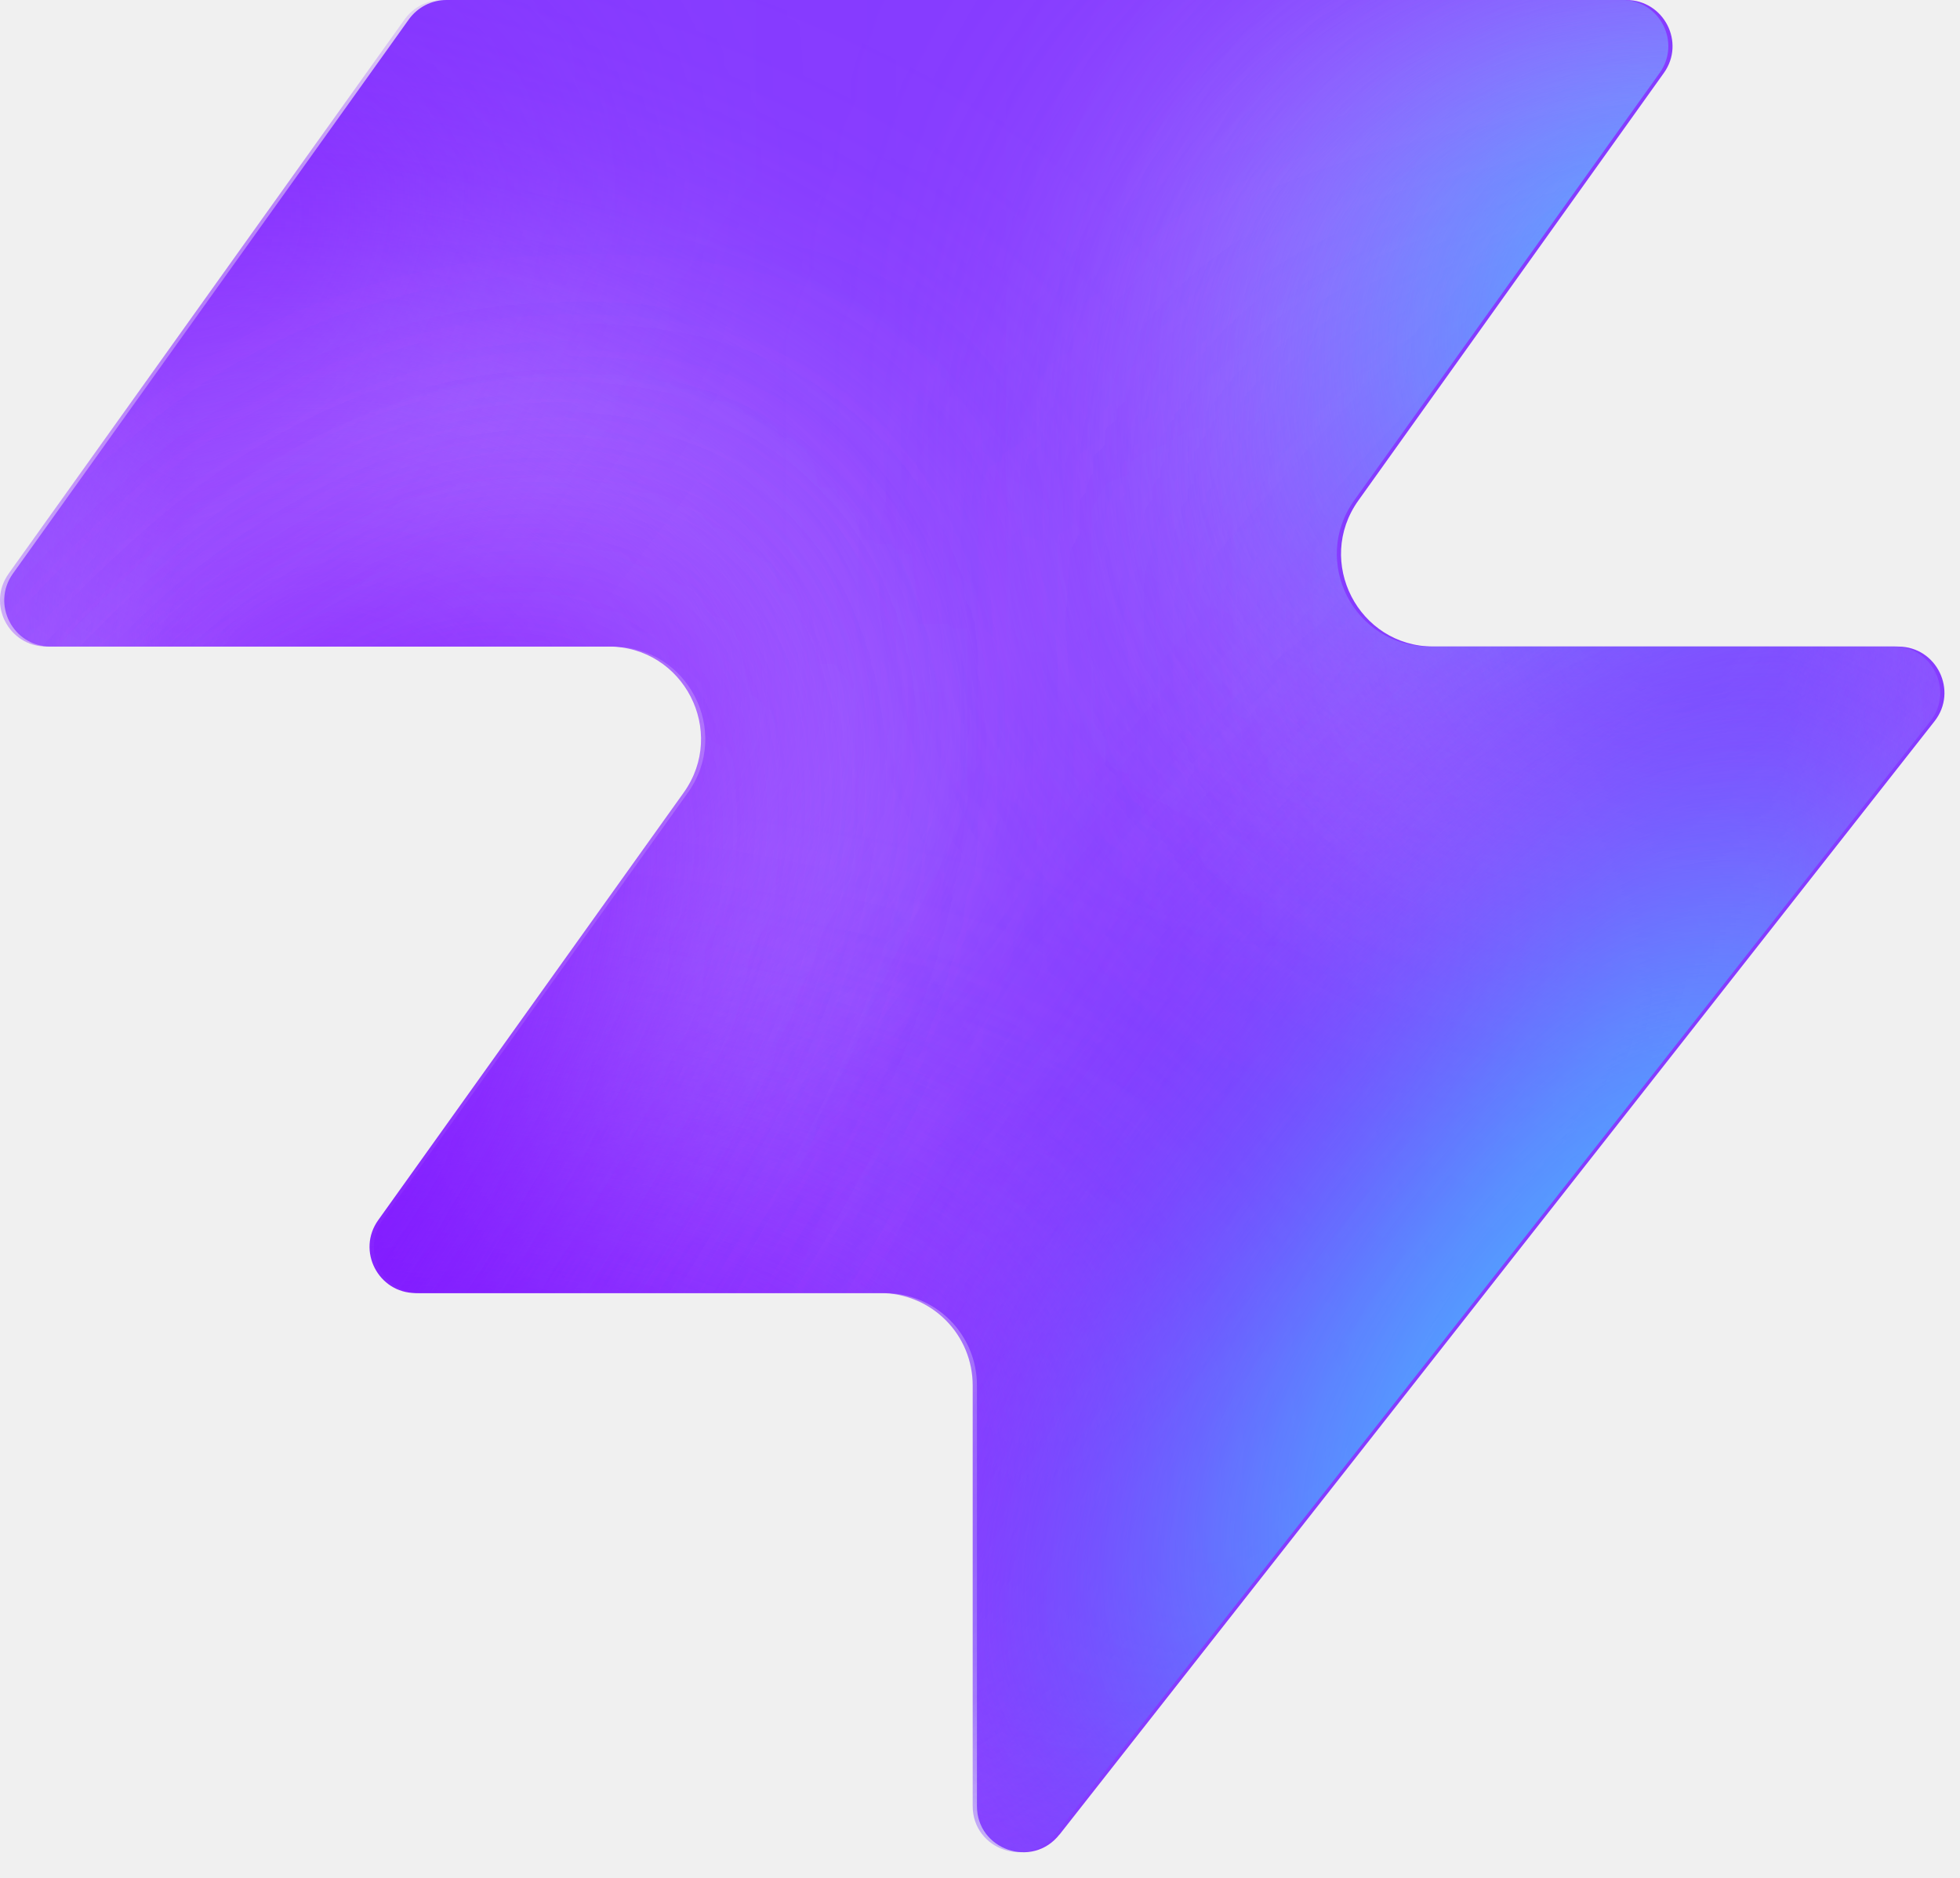
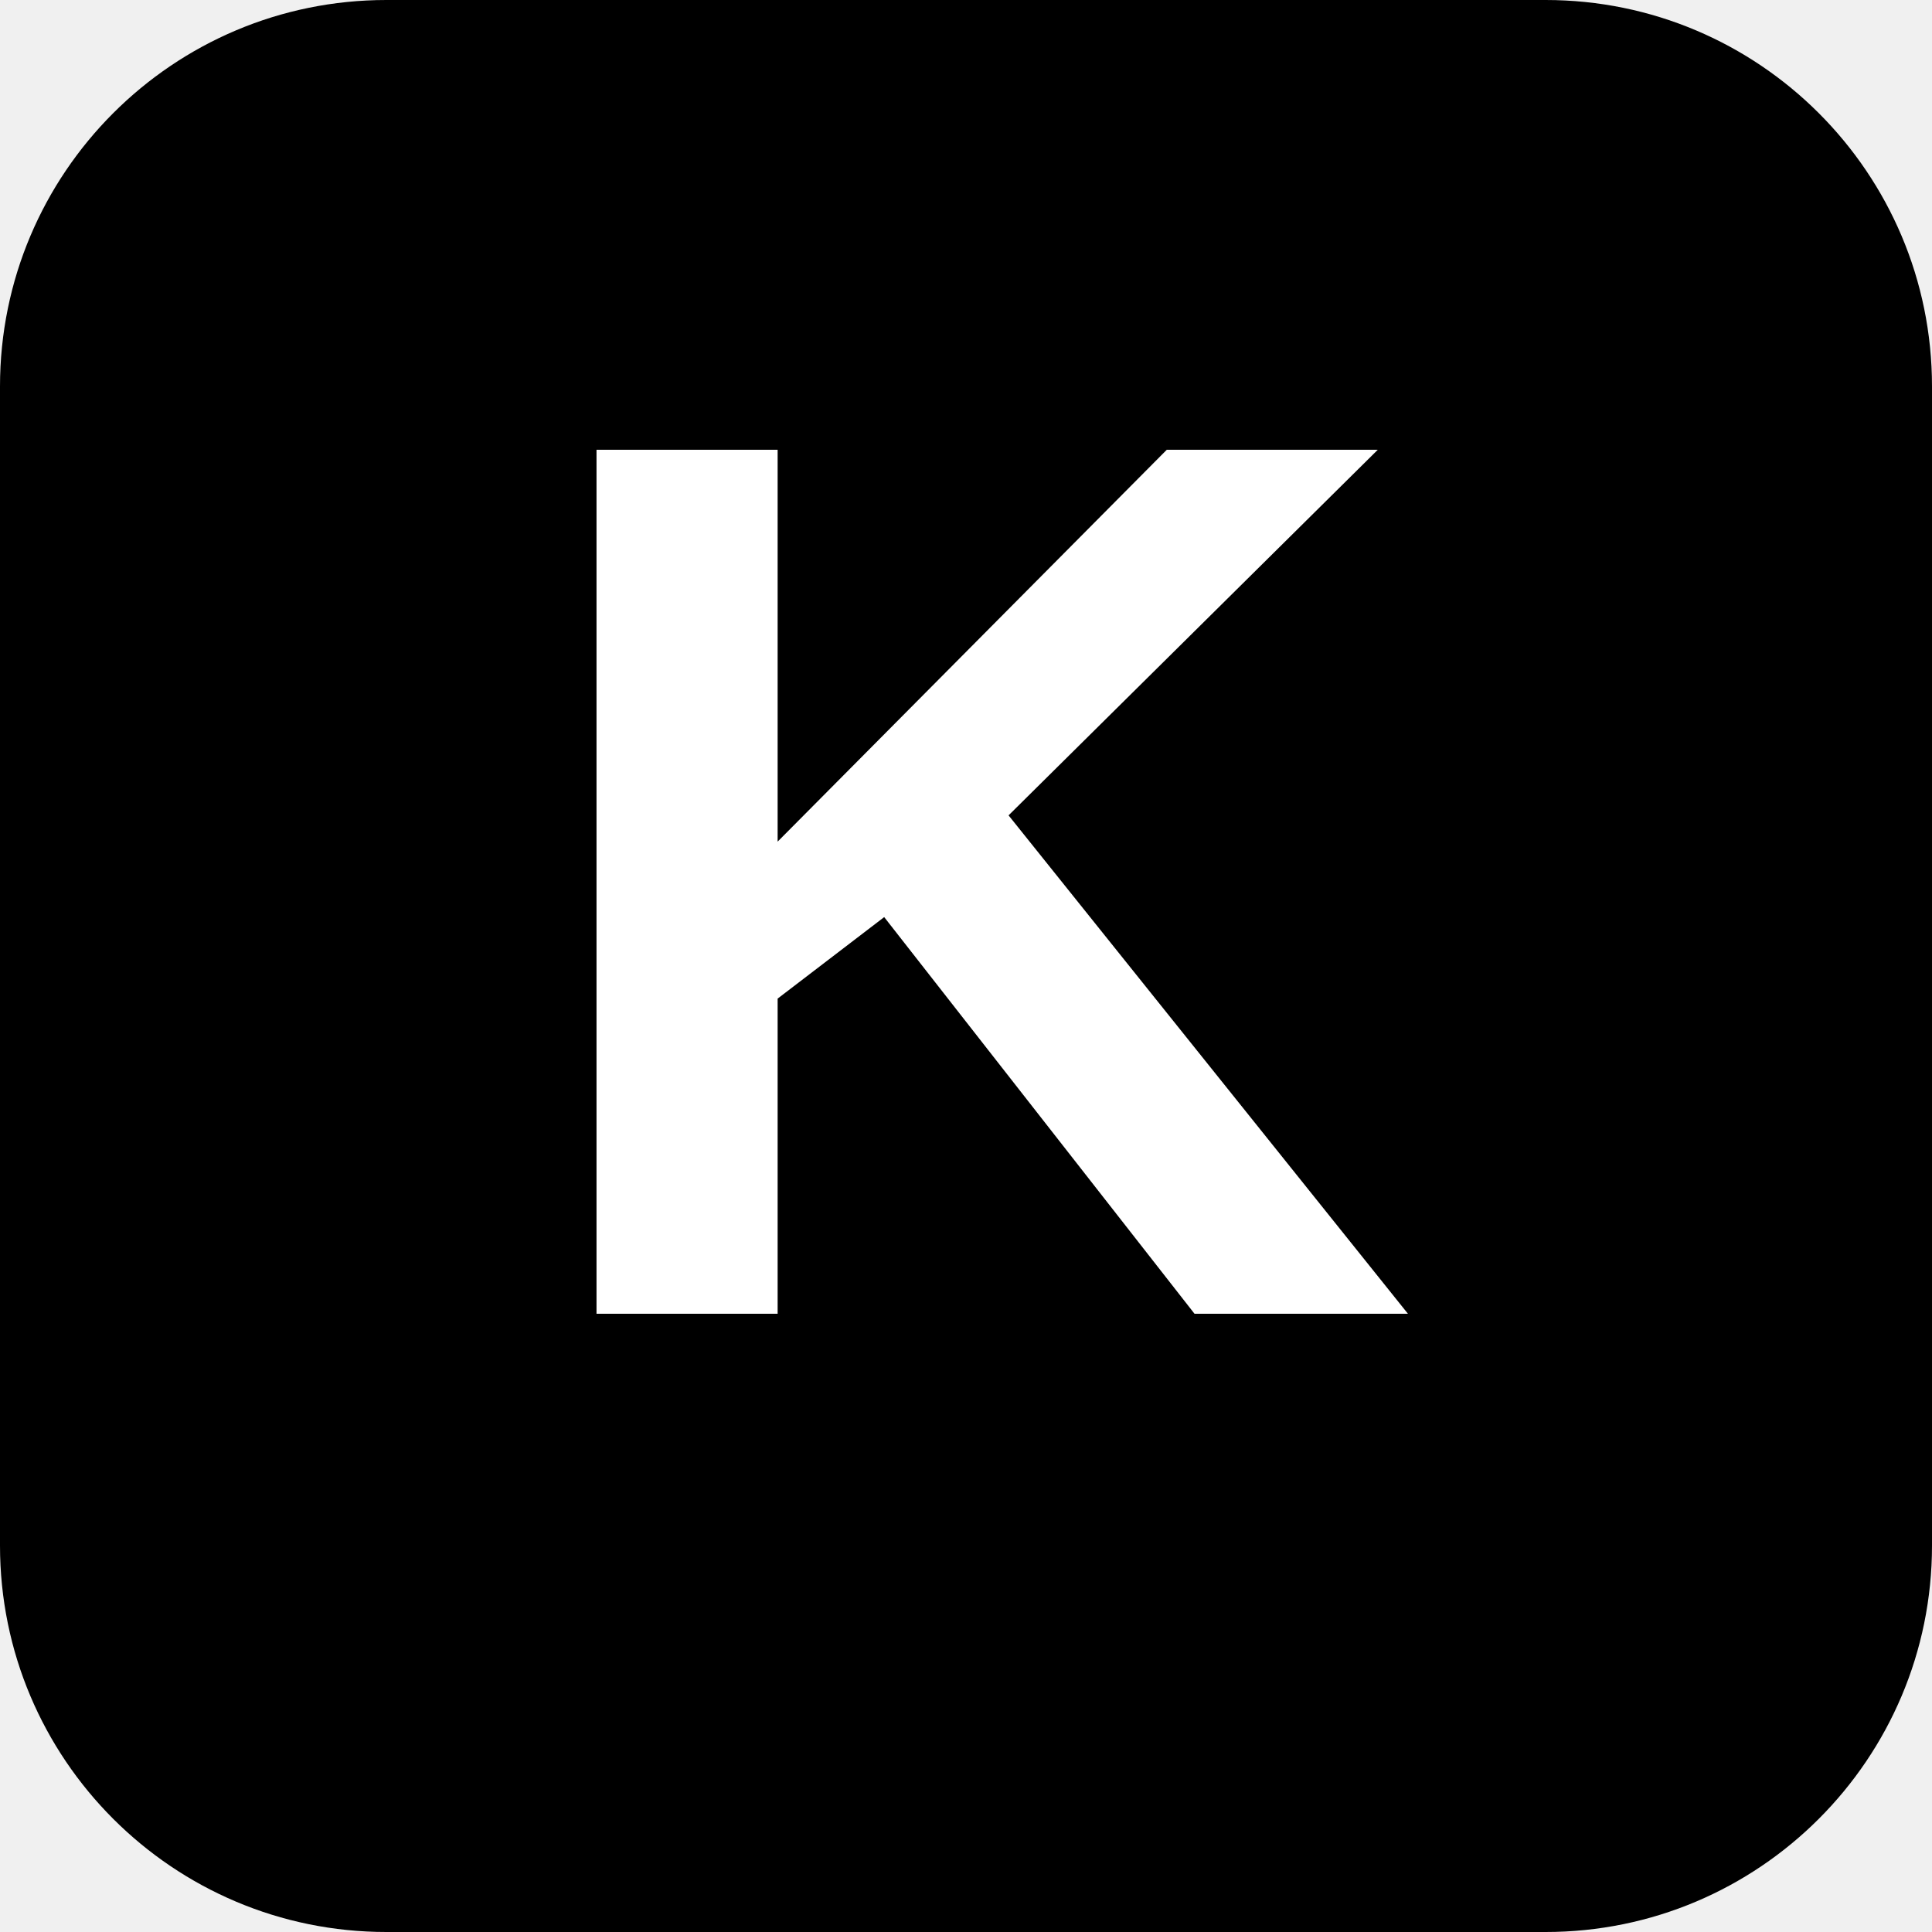
- <svg xmlns="http://www.w3.org/2000/svg" width="48" height="46" fill="none" viewBox="0 0 48 46">
-   <path fill="#863bff" d="M25.946 44.938c-.664.845-2.021.375-2.021-.698V33.937a2.26 2.26 0 0 0-2.262-2.262H10.287c-.92 0-1.456-1.04-.92-1.788l7.48-10.471c1.07-1.497 0-3.578-1.842-3.578H1.237c-.92 0-1.456-1.04-.92-1.788L10.013.474c.214-.297.556-.474.92-.474h28.894c.92 0 1.456 1.04.92 1.788l-7.48 10.471c-1.07 1.498 0 3.579 1.842 3.579h11.377c.943 0 1.473 1.088.89 1.83L25.947 44.94z" style="fill:#863bff;fill:color(display-p3 .525 .23 1);fill-opacity:1" />
-   <mask id="a" width="48" height="46" x="0" y="0" maskUnits="userSpaceOnUse" style="mask-type:alpha">
-     <path fill="#000" d="M25.842 44.938c-.664.844-2.021.375-2.021-.698V33.937a2.26 2.26 0 0 0-2.262-2.262H10.183c-.92 0-1.456-1.04-.92-1.788l7.48-10.471c1.07-1.498 0-3.579-1.842-3.579H1.133c-.92 0-1.456-1.04-.92-1.787L9.91.473c.214-.297.556-.474.92-.474h28.894c.92 0 1.456 1.04.92 1.788l-7.48 10.471c-1.07 1.498 0 3.578 1.842 3.578h11.377c.943 0 1.473 1.088.89 1.832L25.843 44.94z" style="fill:#000;fill-opacity:1" />
-   </mask>
-   <g mask="url(#a)">
-     <g filter="url(#b)">
-       <ellipse cx="5.508" cy="14.704" fill="#ede6ff" rx="5.508" ry="14.704" style="fill:#ede6ff;fill:color(display-p3 .927 .903 1);fill-opacity:1" transform="matrix(.00324 1 1 -.00324 -4.47 31.516)" />
-     </g>
-     <g filter="url(#c)">
-       <ellipse cx="10.399" cy="29.851" fill="#ede6ff" rx="10.399" ry="29.851" style="fill:#ede6ff;fill:color(display-p3 .927 .903 1);fill-opacity:1" transform="matrix(.00324 1 1 -.00324 -39.328 7.883)" />
-     </g>
-     <g filter="url(#d)">
-       <ellipse cx="5.508" cy="30.487" fill="#7e14ff" rx="5.508" ry="30.487" style="fill:#7e14ff;fill:color(display-p3 .492 .077 1);fill-opacity:1" transform="rotate(89.814 -25.913 -14.639)scale(1 -1)" />
-     </g>
-     <g filter="url(#e)">
-       <ellipse cx="5.508" cy="30.599" fill="#7e14ff" rx="5.508" ry="30.599" style="fill:#7e14ff;fill:color(display-p3 .492 .077 1);fill-opacity:1" transform="rotate(89.814 -32.644 -3.334)scale(1 -1)" />
-     </g>
-     <g filter="url(#f)">
-       <ellipse cx="5.508" cy="30.599" fill="#7e14ff" rx="5.508" ry="30.599" style="fill:#7e14ff;fill:color(display-p3 .492 .077 1);fill-opacity:1" transform="matrix(.00324 1 1 -.00324 -34.34 30.47)" />
-     </g>
-     <g filter="url(#g)">
-       <ellipse cx="14.072" cy="22.078" fill="#ede6ff" rx="14.072" ry="22.078" style="fill:#ede6ff;fill:color(display-p3 .927 .903 1);fill-opacity:1" transform="rotate(93.35 24.506 48.493)scale(-1 1)" />
-     </g>
-     <g filter="url(#h)">
-       <ellipse cx="3.47" cy="21.501" fill="#7e14ff" rx="3.47" ry="21.501" style="fill:#7e14ff;fill:color(display-p3 .492 .077 1);fill-opacity:1" transform="rotate(89.009 28.708 47.59)scale(-1 1)" />
-     </g>
-     <g filter="url(#i)">
-       <ellipse cx="3.47" cy="21.501" fill="#7e14ff" rx="3.47" ry="21.501" style="fill:#7e14ff;fill:color(display-p3 .492 .077 1);fill-opacity:1" transform="rotate(89.009 28.708 47.59)scale(-1 1)" />
-     </g>
-     <g filter="url(#j)">
-       <ellipse cx=".387" cy="8.972" fill="#7e14ff" rx="4.407" ry="29.108" style="fill:#7e14ff;fill:color(display-p3 .492 .077 1);fill-opacity:1" transform="rotate(39.51 .387 8.972)" />
-     </g>
-     <g filter="url(#k)">
-       <ellipse cx="47.523" cy="-6.092" fill="#7e14ff" rx="4.407" ry="29.108" style="fill:#7e14ff;fill:color(display-p3 .492 .077 1);fill-opacity:1" transform="rotate(37.892 47.523 -6.092)" />
-     </g>
-     <g filter="url(#l)">
-       <ellipse cx="41.412" cy="6.333" fill="#47bfff" rx="5.971" ry="9.665" style="fill:#47bfff;fill:color(display-p3 .28 .748 1);fill-opacity:1" transform="rotate(37.892 41.412 6.333)" />
-     </g>
-     <g filter="url(#m)">
-       <ellipse cx="-1.879" cy="38.332" fill="#7e14ff" rx="4.407" ry="29.108" style="fill:#7e14ff;fill:color(display-p3 .492 .077 1);fill-opacity:1" transform="rotate(37.892 -1.88 38.332)" />
-     </g>
-     <g filter="url(#n)">
-       <ellipse cx="-1.879" cy="38.332" fill="#7e14ff" rx="4.407" ry="29.108" style="fill:#7e14ff;fill:color(display-p3 .492 .077 1);fill-opacity:1" transform="rotate(37.892 -1.88 38.332)" />
-     </g>
-     <g filter="url(#o)">
-       <ellipse cx="35.651" cy="29.907" fill="#7e14ff" rx="4.407" ry="29.108" style="fill:#7e14ff;fill:color(display-p3 .492 .077 1);fill-opacity:1" transform="rotate(37.892 35.651 29.907)" />
-     </g>
-     <g filter="url(#p)">
-       <ellipse cx="38.418" cy="32.4" fill="#47bfff" rx="5.971" ry="15.297" style="fill:#47bfff;fill:color(display-p3 .28 .748 1);fill-opacity:1" transform="rotate(37.892 38.418 32.4)" />
-     </g>
-   </g>
-   <defs>
-     <filter id="b" width="60.045" height="41.654" x="-19.77" y="16.149" color-interpolation-filters="sRGB" filterUnits="userSpaceOnUse">
-       <feFlood flood-opacity="0" result="BackgroundImageFix" />
-       <feBlend in="SourceGraphic" in2="BackgroundImageFix" result="shape" />
-       <feGaussianBlur result="effect1_foregroundBlur_2002_17158" stdDeviation="7.659" />
-     </filter>
-     <filter id="c" width="90.34" height="51.437" x="-54.613" y="-7.533" color-interpolation-filters="sRGB" filterUnits="userSpaceOnUse">
-       <feFlood flood-opacity="0" result="BackgroundImageFix" />
-       <feBlend in="SourceGraphic" in2="BackgroundImageFix" result="shape" />
-       <feGaussianBlur result="effect1_foregroundBlur_2002_17158" stdDeviation="7.659" />
-     </filter>
-     <filter id="d" width="79.355" height="29.4" x="-49.64" y="2.03" color-interpolation-filters="sRGB" filterUnits="userSpaceOnUse">
-       <feFlood flood-opacity="0" result="BackgroundImageFix" />
-       <feBlend in="SourceGraphic" in2="BackgroundImageFix" result="shape" />
-       <feGaussianBlur result="effect1_foregroundBlur_2002_17158" stdDeviation="4.596" />
-     </filter>
-     <filter id="e" width="79.579" height="29.4" x="-45.045" y="20.029" color-interpolation-filters="sRGB" filterUnits="userSpaceOnUse">
-       <feFlood flood-opacity="0" result="BackgroundImageFix" />
-       <feBlend in="SourceGraphic" in2="BackgroundImageFix" result="shape" />
-       <feGaussianBlur result="effect1_foregroundBlur_2002_17158" stdDeviation="4.596" />
-     </filter>
-     <filter id="f" width="79.579" height="29.4" x="-43.513" y="21.178" color-interpolation-filters="sRGB" filterUnits="userSpaceOnUse">
-       <feFlood flood-opacity="0" result="BackgroundImageFix" />
-       <feBlend in="SourceGraphic" in2="BackgroundImageFix" result="shape" />
-       <feGaussianBlur result="effect1_foregroundBlur_2002_17158" stdDeviation="4.596" />
-     </filter>
-     <filter id="g" width="74.749" height="58.852" x="15.756" y="-17.901" color-interpolation-filters="sRGB" filterUnits="userSpaceOnUse">
-       <feFlood flood-opacity="0" result="BackgroundImageFix" />
-       <feBlend in="SourceGraphic" in2="BackgroundImageFix" result="shape" />
-       <feGaussianBlur result="effect1_foregroundBlur_2002_17158" stdDeviation="7.659" />
-     </filter>
-     <filter id="h" width="61.377" height="25.362" x="23.548" y="2.284" color-interpolation-filters="sRGB" filterUnits="userSpaceOnUse">
-       <feFlood flood-opacity="0" result="BackgroundImageFix" />
-       <feBlend in="SourceGraphic" in2="BackgroundImageFix" result="shape" />
-       <feGaussianBlur result="effect1_foregroundBlur_2002_17158" stdDeviation="4.596" />
-     </filter>
-     <filter id="i" width="61.377" height="25.362" x="23.548" y="2.284" color-interpolation-filters="sRGB" filterUnits="userSpaceOnUse">
-       <feFlood flood-opacity="0" result="BackgroundImageFix" />
-       <feBlend in="SourceGraphic" in2="BackgroundImageFix" result="shape" />
-       <feGaussianBlur result="effect1_foregroundBlur_2002_17158" stdDeviation="4.596" />
-     </filter>
-     <filter id="j" width="56.045" height="63.649" x="-27.636" y="-22.853" color-interpolation-filters="sRGB" filterUnits="userSpaceOnUse">
-       <feFlood flood-opacity="0" result="BackgroundImageFix" />
-       <feBlend in="SourceGraphic" in2="BackgroundImageFix" result="shape" />
-       <feGaussianBlur result="effect1_foregroundBlur_2002_17158" stdDeviation="4.596" />
-     </filter>
-     <filter id="k" width="54.814" height="64.646" x="20.116" y="-38.415" color-interpolation-filters="sRGB" filterUnits="userSpaceOnUse">
-       <feFlood flood-opacity="0" result="BackgroundImageFix" />
-       <feBlend in="SourceGraphic" in2="BackgroundImageFix" result="shape" />
-       <feGaussianBlur result="effect1_foregroundBlur_2002_17158" stdDeviation="4.596" />
-     </filter>
-     <filter id="l" width="33.541" height="35.313" x="24.641" y="-11.323" color-interpolation-filters="sRGB" filterUnits="userSpaceOnUse">
-       <feFlood flood-opacity="0" result="BackgroundImageFix" />
-       <feBlend in="SourceGraphic" in2="BackgroundImageFix" result="shape" />
-       <feGaussianBlur result="effect1_foregroundBlur_2002_17158" stdDeviation="4.596" />
-     </filter>
-     <filter id="m" width="54.814" height="64.646" x="-29.286" y="6.009" color-interpolation-filters="sRGB" filterUnits="userSpaceOnUse">
-       <feFlood flood-opacity="0" result="BackgroundImageFix" />
-       <feBlend in="SourceGraphic" in2="BackgroundImageFix" result="shape" />
-       <feGaussianBlur result="effect1_foregroundBlur_2002_17158" stdDeviation="4.596" />
-     </filter>
-     <filter id="n" width="54.814" height="64.646" x="-29.286" y="6.009" color-interpolation-filters="sRGB" filterUnits="userSpaceOnUse">
-       <feFlood flood-opacity="0" result="BackgroundImageFix" />
-       <feBlend in="SourceGraphic" in2="BackgroundImageFix" result="shape" />
-       <feGaussianBlur result="effect1_foregroundBlur_2002_17158" stdDeviation="4.596" />
-     </filter>
-     <filter id="o" width="54.814" height="64.646" x="8.244" y="-2.416" color-interpolation-filters="sRGB" filterUnits="userSpaceOnUse">
-       <feFlood flood-opacity="0" result="BackgroundImageFix" />
-       <feBlend in="SourceGraphic" in2="BackgroundImageFix" result="shape" />
-       <feGaussianBlur result="effect1_foregroundBlur_2002_17158" stdDeviation="4.596" />
-     </filter>
-     <filter id="p" width="39.409" height="43.623" x="18.713" y="10.588" color-interpolation-filters="sRGB" filterUnits="userSpaceOnUse">
-       <feFlood flood-opacity="0" result="BackgroundImageFix" />
-       <feBlend in="SourceGraphic" in2="BackgroundImageFix" result="shape" />
-       <feGaussianBlur result="effect1_foregroundBlur_2002_17158" stdDeviation="4.596" />
-     </filter>
-   </defs>
+ <svg xmlns="http://www.w3.org/2000/svg" viewBox="0 0 100 100">
+   <rect width="100" height="100" rx="20" fill="#000000" />
+   <text x="50" y="68" text-anchor="middle" font-size="65" font-family="Arial, sans-serif" font-weight="bold" fill="#ffffff">K</text>
</svg>
